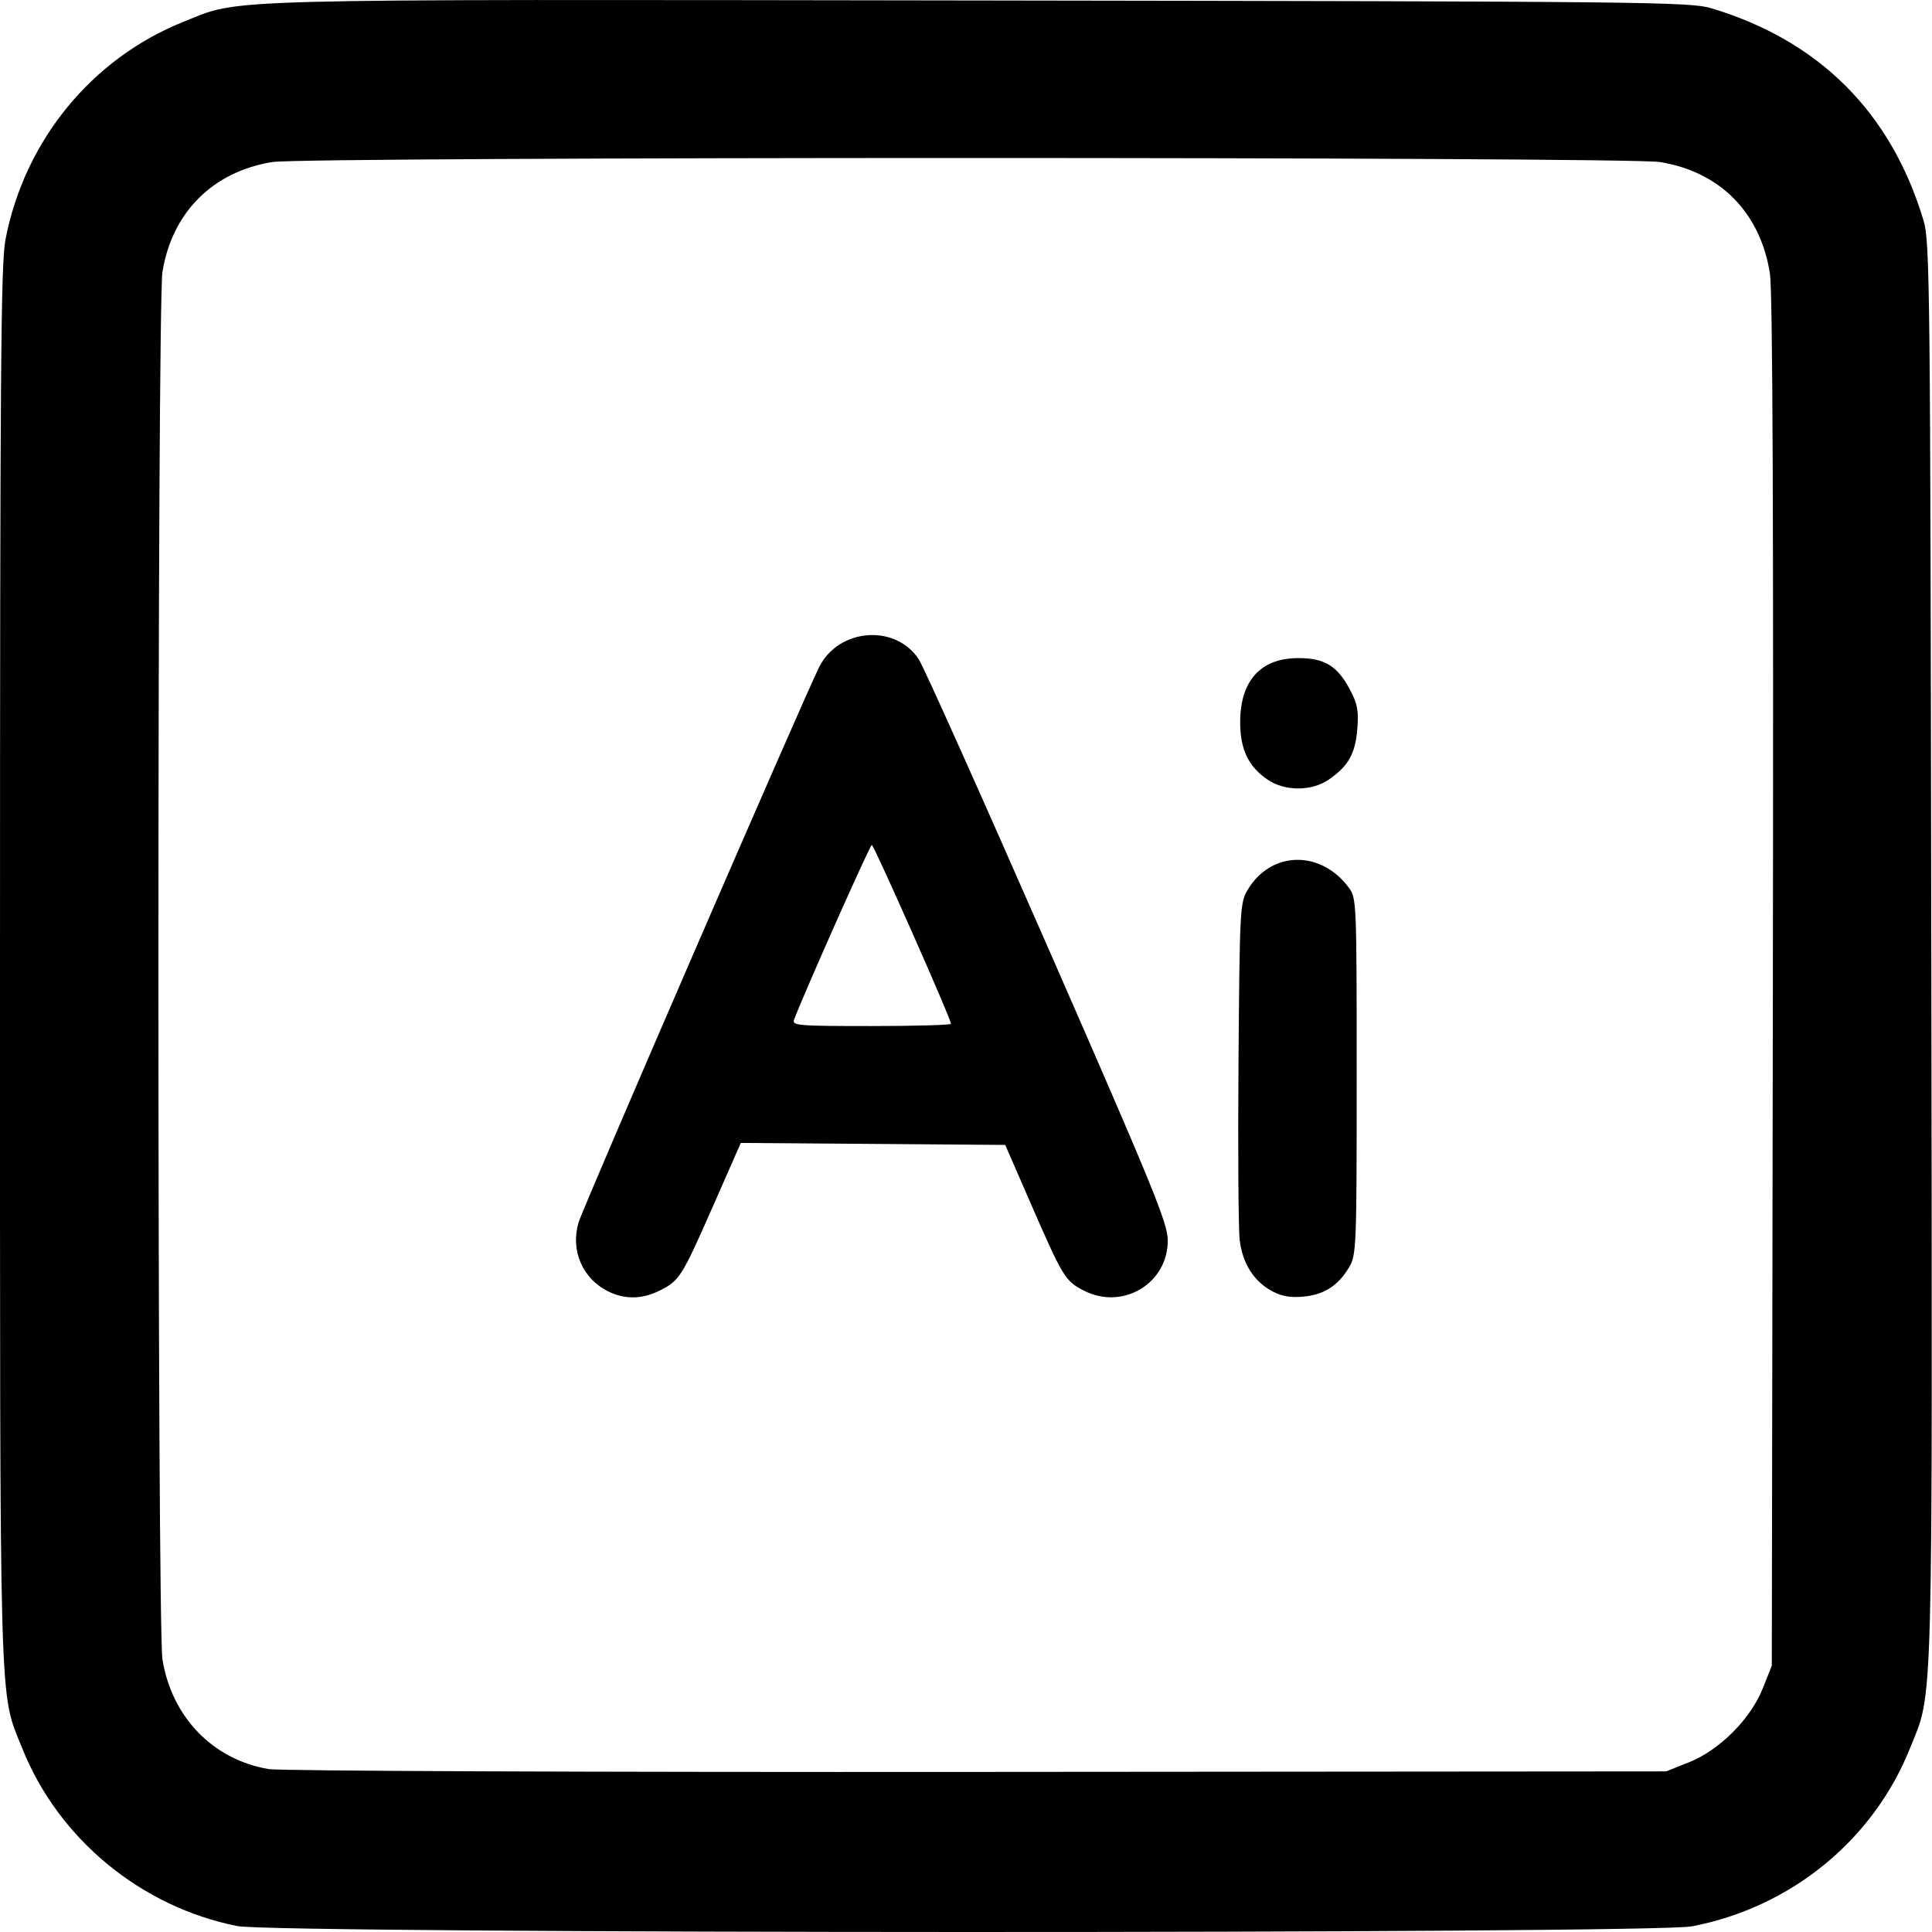
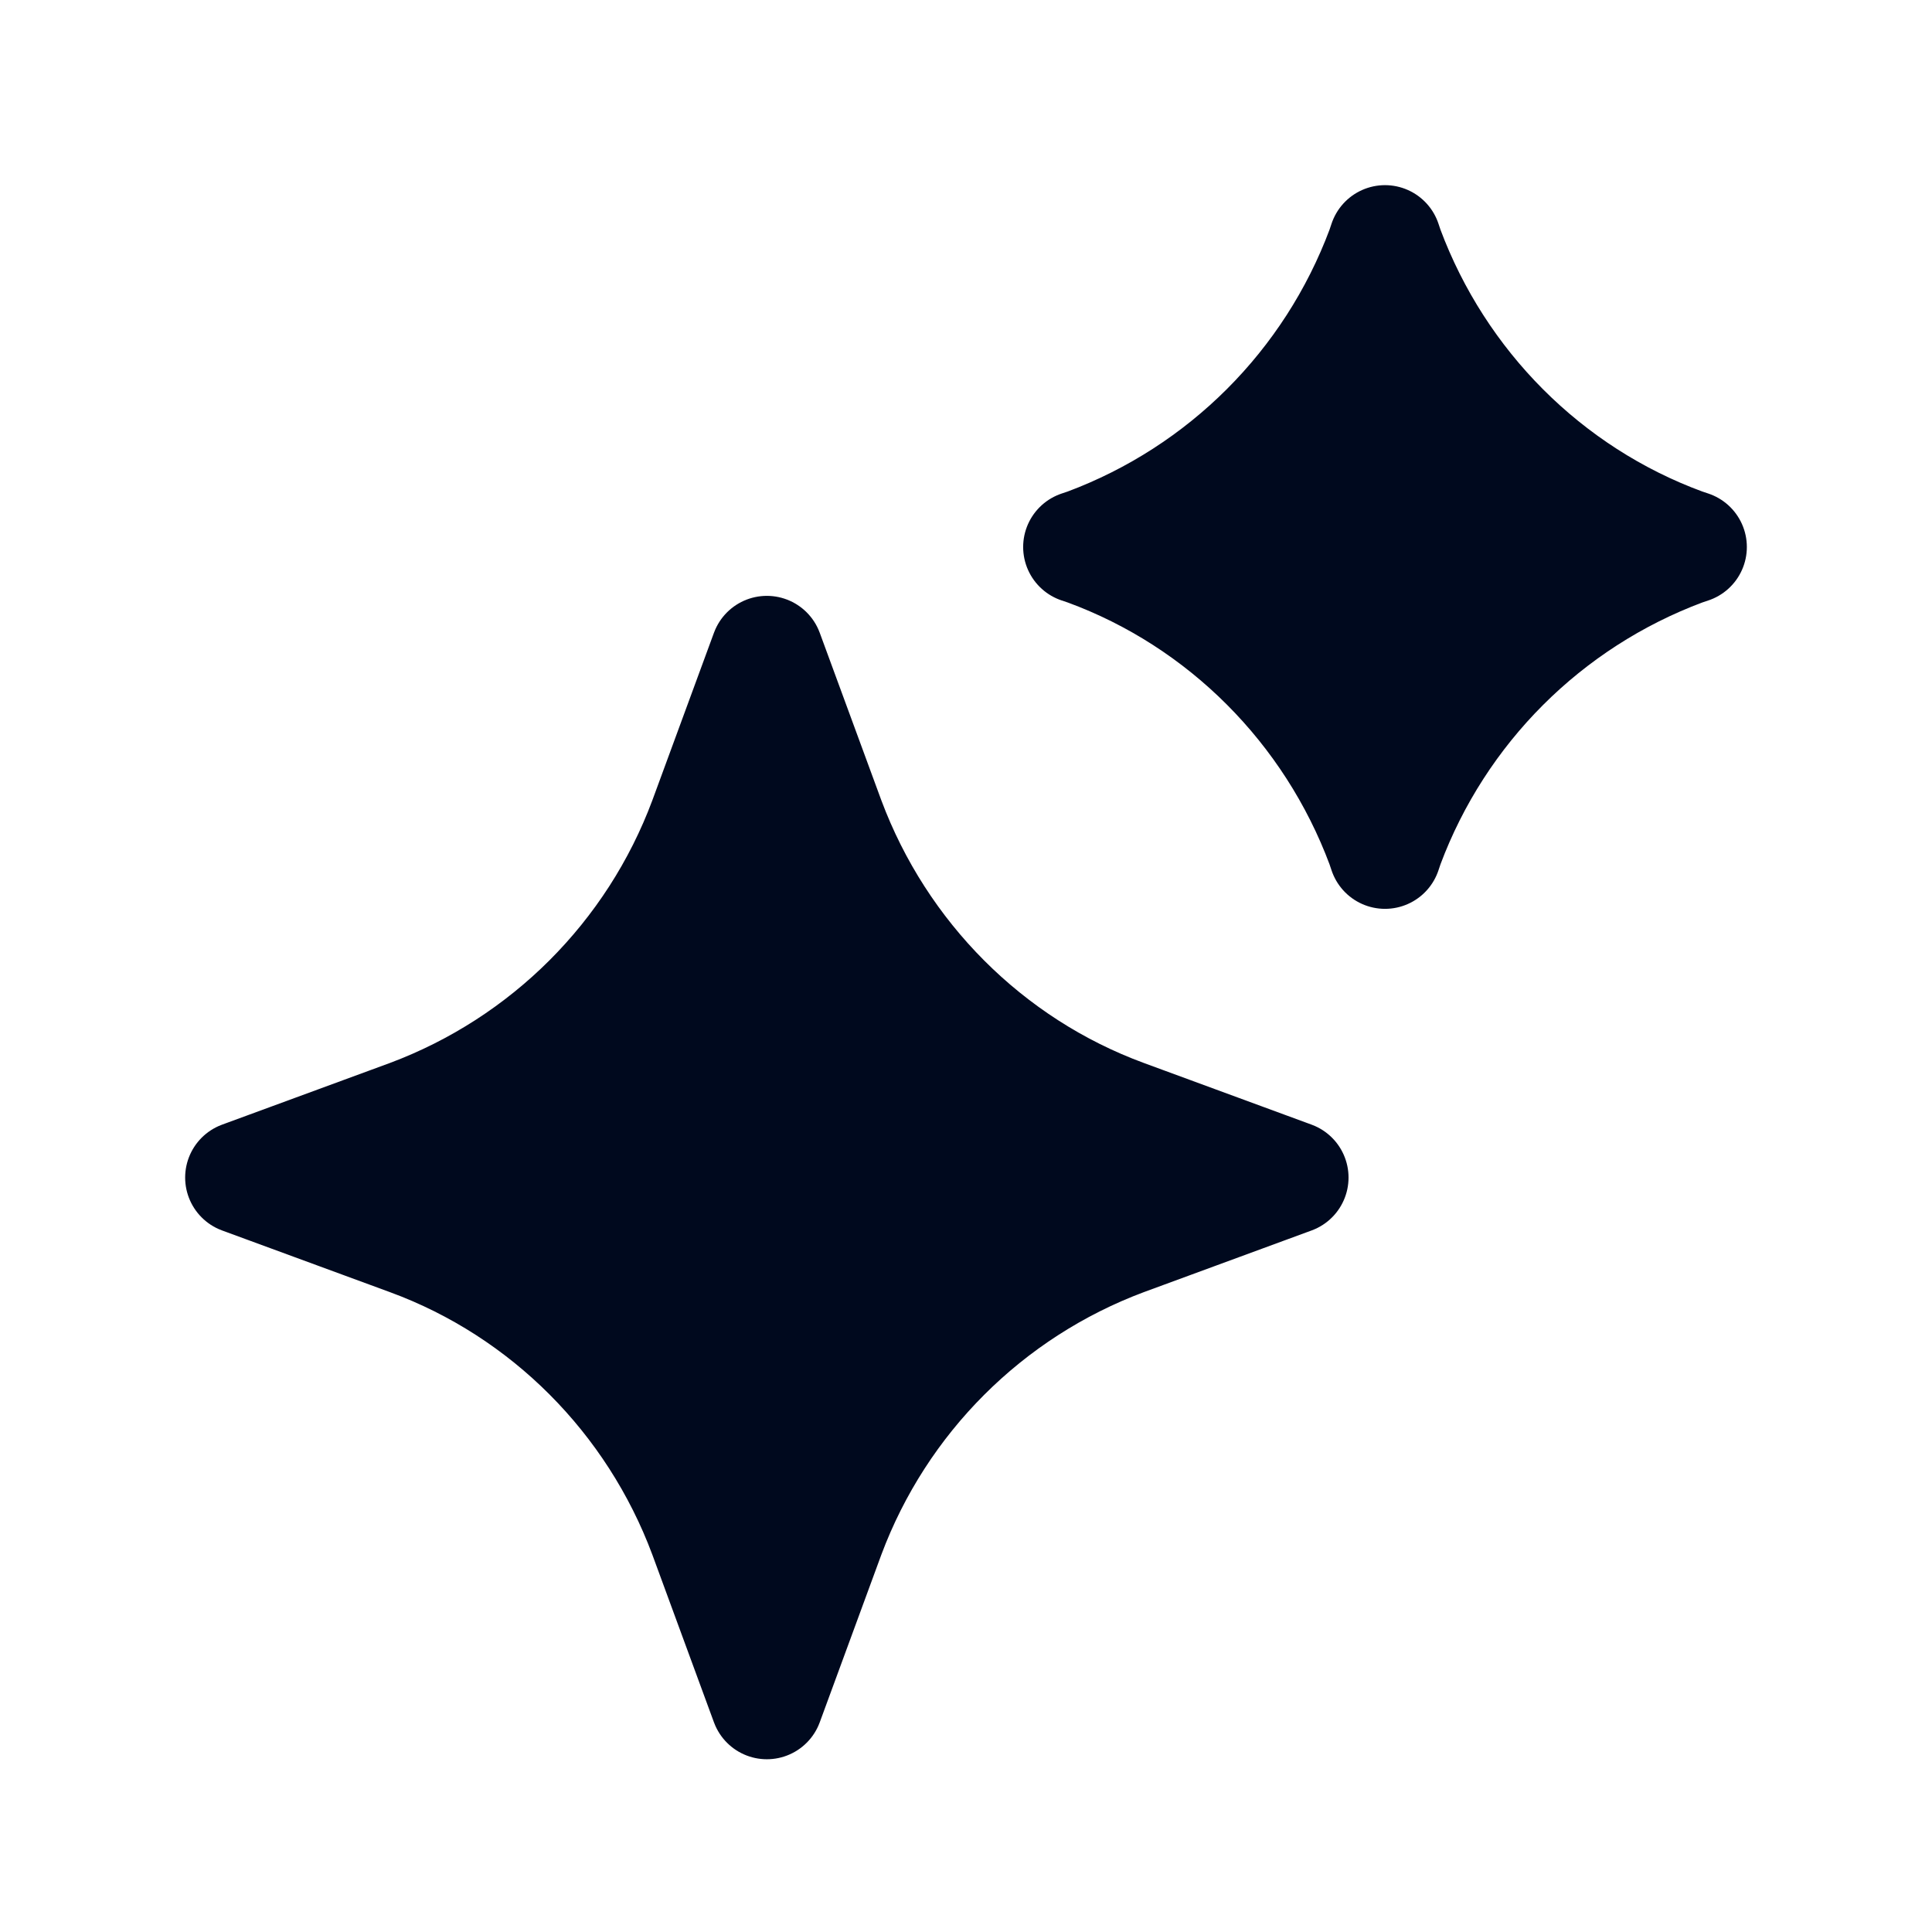
- <svg xmlns="http://www.w3.org/2000/svg" version="1.1" id="svg1" width="522.781" height="522.844" viewBox="0 0 522.781 522.844">
-   <defs id="defs1" />
-   <g id="g1" transform="translate(-0.2851455,-0.1145354)">
-     <path style="fill:#000000" d="M 64.513,521.356 C 38.403,516.153 16.116,497.751 6.331,473.315 -0.016,457.462 0.287,468.109 0.287,261.447 c 0,-159.945 0.224,-189.928 1.469,-196.434 C 6.876,38.253 25.058,15.978 49.898,6.031 c 15.952,-6.387 4.9,-6.09 215.411,-5.789 181.263,0.259 192.342,0.377 198.108,2.107 29.207,8.764 48.652,28.209 57.416,57.416 1.73,5.766 1.848,16.845 2.107,198.108 0.301,210.511 0.598,199.459 -5.789,215.411 -9.946,24.84 -32.222,43.021 -58.982,48.141 -10.919,2.089 -383.152,2.024 -393.655,-0.069 z M 457.309,477.051 c 8.31,-3.307 16.722,-11.719 20.029,-20.029 l 2.439,-6.128 0.286,-184.851 c 0.194,-125.401 -0.059,-187.092 -0.787,-191.82 -2.542,-16.521 -13.453,-27.612 -29.767,-30.259 -8.981,-1.457 -366.567,-1.457 -375.548,0 -16.089,2.611 -27.099,13.621 -29.71,29.71 -1.457,8.981 -1.457,366.567 0,375.548 2.535,15.626 13.684,27.113 28.778,29.653 3.021,0.508 87.218,0.843 191.769,0.761 l 186.383,-0.145 z M 164.926,349.616 c -7.063,-3.481 -10.358,-11.223 -8.012,-18.823 1.398,-4.528 61.359,-142.908 65.104,-150.249 5.346,-10.478 20.668,-11.599 26.93,-1.97 1.332,2.048 17.018,37.043 34.858,77.767 28.427,64.892 32.444,74.696 32.501,79.329 0.145,11.702 -12.103,19.122 -22.668,13.732 -5.081,-2.592 -5.693,-3.594 -14.418,-23.614 l -6.899,-15.83 -35.78,-0.268 -35.78,-0.268 -7.344,16.697 c -8.586,19.522 -9.194,20.498 -14.434,23.172 -4.795,2.446 -9.533,2.556 -14.058,0.326 z m 92.723,-72.445 c 0,-1.313 -20.854,-48.405 -21.435,-48.405 -0.494,0 -18.449,40.367 -21.01,47.234 -0.622,1.667 0.787,1.787 20.89,1.787 11.856,0 21.556,-0.277 21.556,-0.617 z m 86.809,72.32 c -4.892,-2.674 -7.913,-7.474 -8.683,-13.798 -0.356,-2.921 -0.501,-24.612 -0.322,-48.204 0.311,-41.118 0.411,-43.041 2.422,-46.465 6.265,-10.665 19.784,-11.008 27.425,-0.695 2.097,2.83 2.136,3.777 2.136,51.064 0,46.344 -0.078,48.313 -2.043,51.648 -2.95,5.008 -6.805,7.479 -12.435,7.972 -3.558,0.311 -5.92,-0.112 -8.502,-1.523 z m -1.07,-138.346 c -5.24,-3.531 -7.483,-8.198 -7.483,-15.571 0,-11.229 5.546,-17.362 15.702,-17.362 7.229,0 10.655,2.121 14.117,8.741 1.951,3.731 2.283,5.605 1.87,10.565 -0.554,6.652 -2.471,10 -7.806,13.631 -4.584,3.12 -11.767,3.118 -16.4,-0.003 z" id="path1" />
-   </g>
+ <svg xmlns="http://www.w3.org/2000/svg" width="24" height="24" viewBox="0 0 24 24" fill="none">
+   <path d="M8.759 10.188L9.526 8.102L10.293 10.188C10.928 11.886 12.268 13.236 13.966 13.861L16.052 14.628L13.966 15.395C12.268 16.029 10.928 17.369 10.293 19.067L9.526 21.154L8.759 19.067C8.125 17.369 6.785 16.019 5.087 15.395L3 14.628L5.087 13.861C6.785 13.226 8.125 11.886 8.759 10.188Z" fill="#00091E" />
+   <path d="M17.174 3.092L17.205 3L17.236 3.092C17.87 4.79 19.21 6.14 20.908 6.764L21 6.795L20.908 6.826C19.21 7.46 17.87 8.8 17.236 10.498L17.205 10.59L17.174 10.498C16.54 8.8 15.2 7.45 13.502 6.826L13.41 6.795L13.502 6.764C15.2 6.13 16.54 4.79 17.174 3.092Z" fill="#00091E" />
+   <path d="M8.759 10.188L9.526 8.102L10.293 10.188C10.928 11.886 12.268 13.236 13.966 13.861L16.052 14.628L13.966 15.395C12.268 16.029 10.928 17.369 10.293 19.067L9.526 21.154L8.759 19.067C8.125 17.369 6.785 16.019 5.087 15.395L3 14.628L5.087 13.861C6.785 13.226 8.125 11.886 8.759 10.188Z" stroke="#00091E" stroke-width="1.4" stroke-linejoin="round" />
+   <path d="M17.174 3.092L17.205 3L17.236 3.092C17.87 4.79 19.21 6.14 20.908 6.764L21 6.795L20.908 6.826C19.21 7.46 17.87 8.8 17.236 10.498L17.205 10.59L17.174 10.498C16.54 8.8 15.2 7.45 13.502 6.826L13.41 6.795L13.502 6.764C15.2 6.13 16.54 4.79 17.174 3.092Z" stroke="#00091E" stroke-width="1.4" stroke-linejoin="round" />
</svg>
